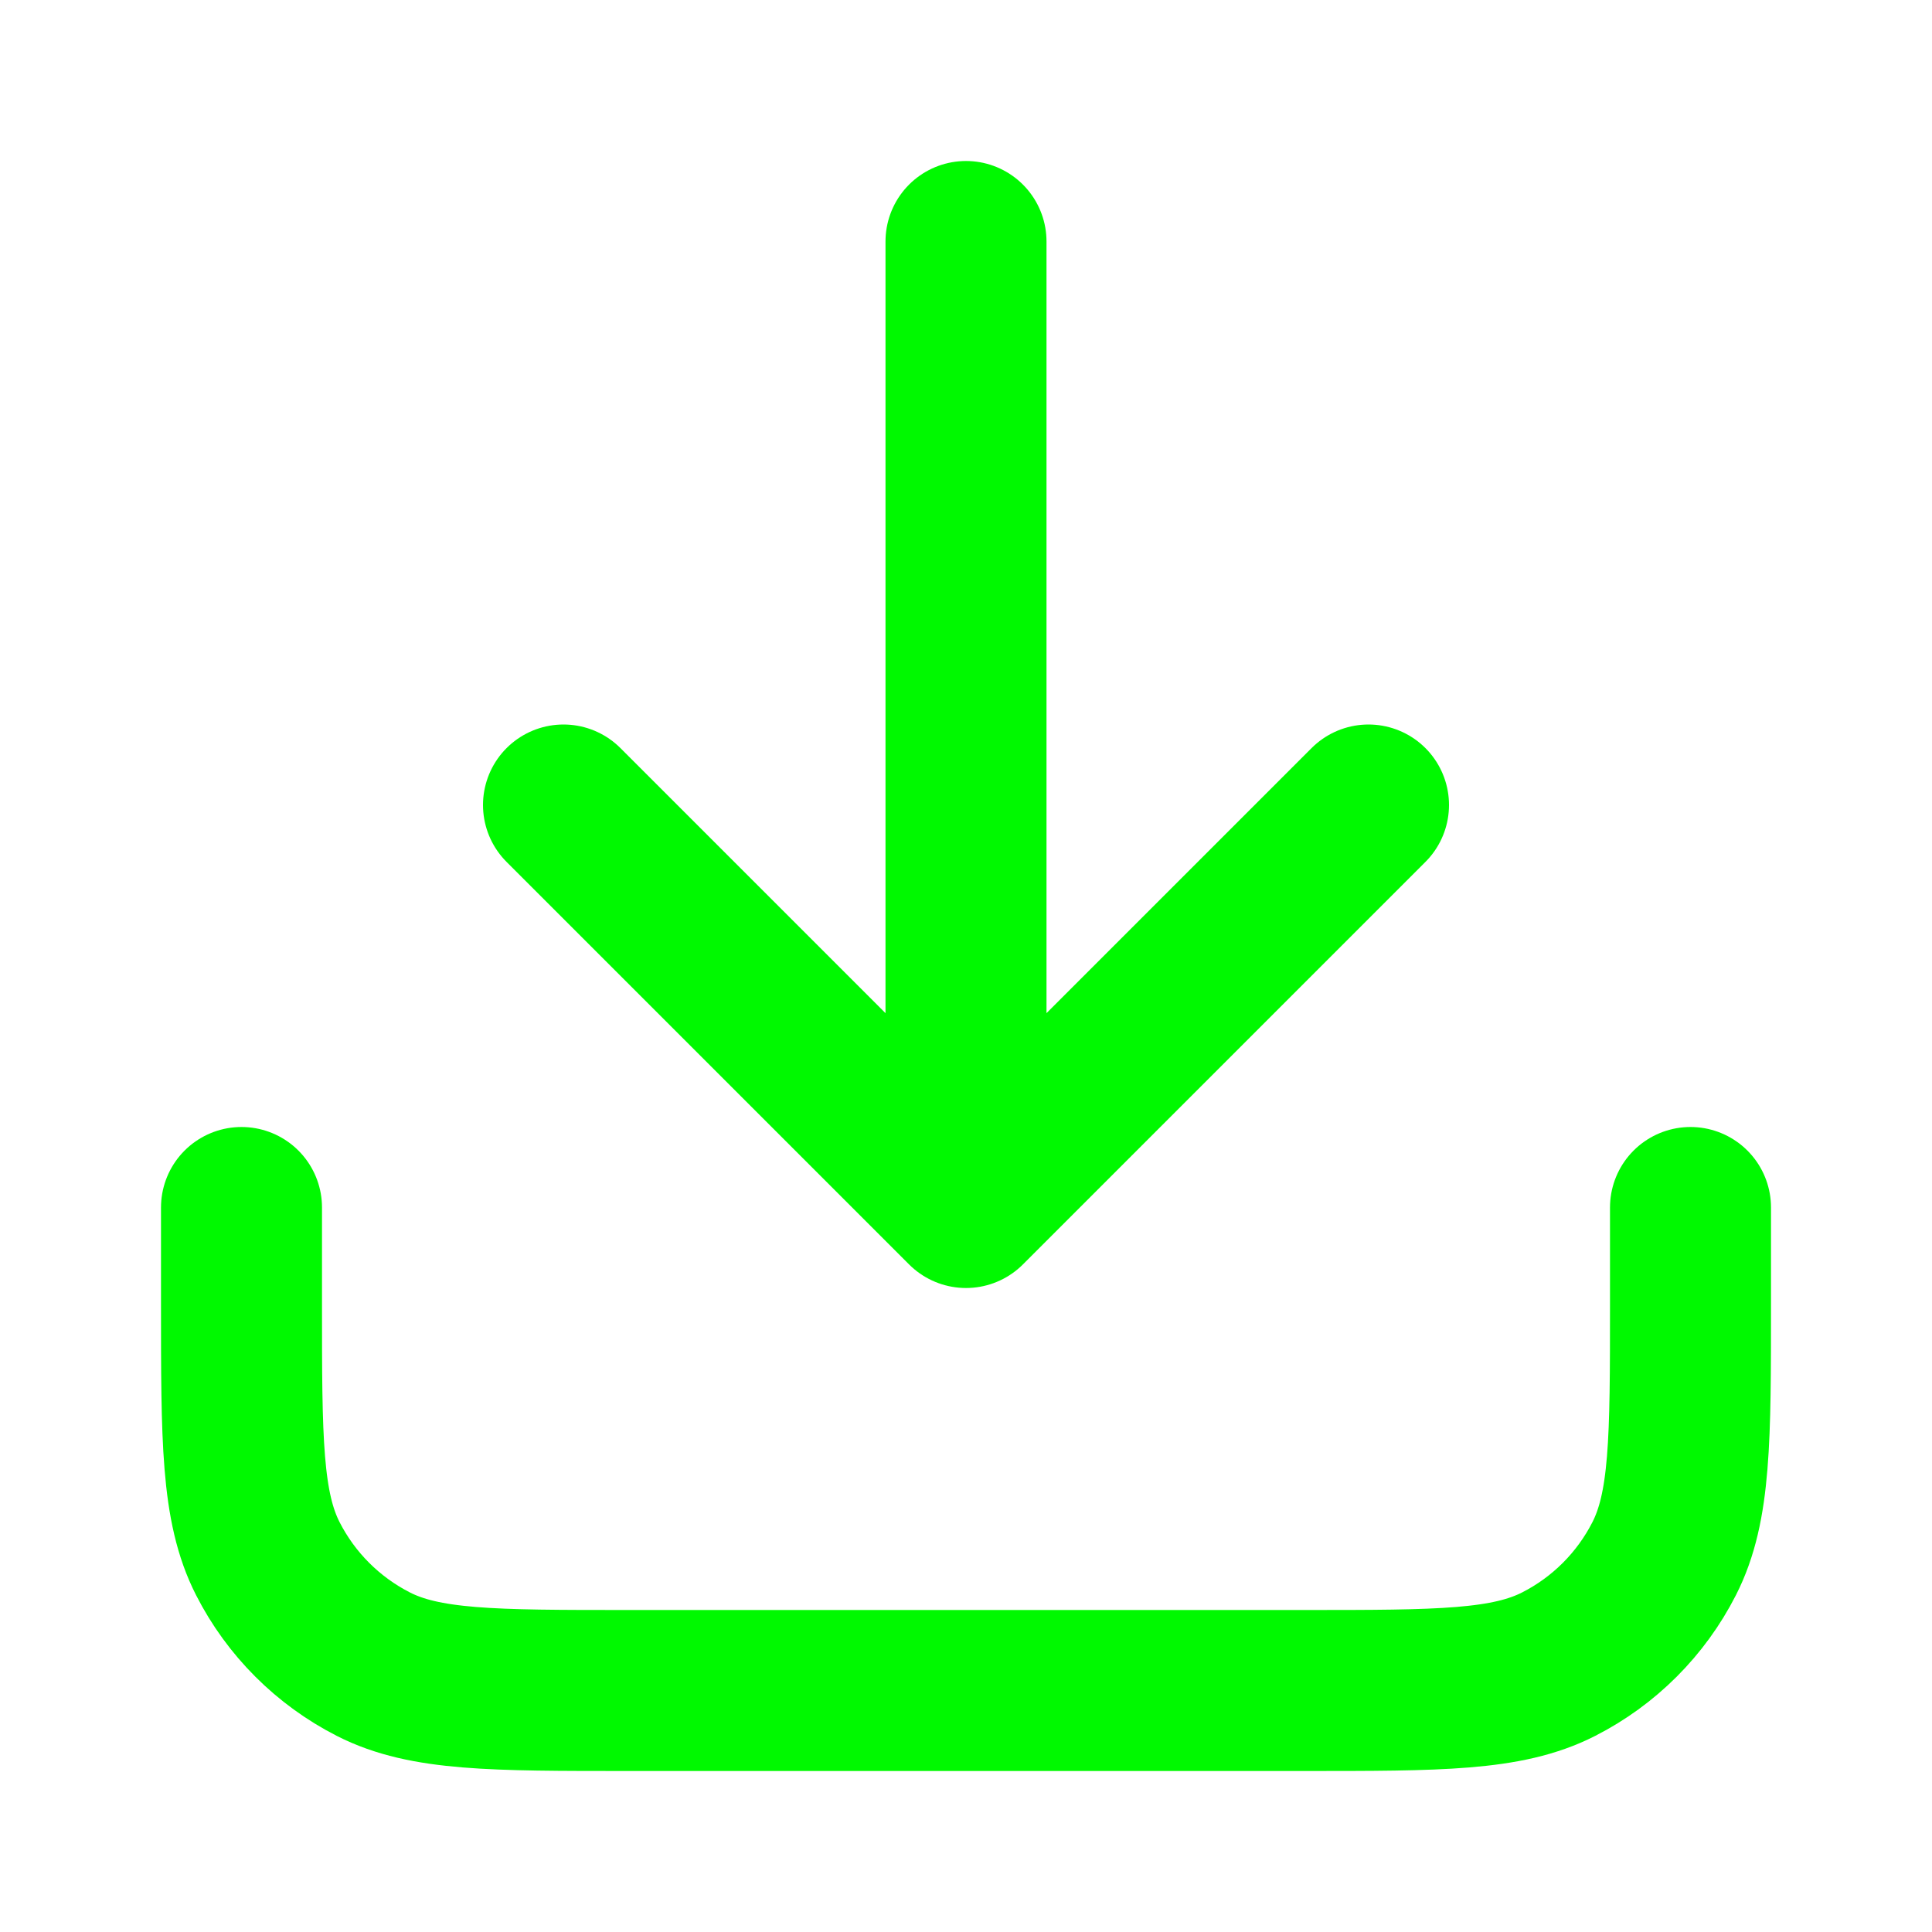
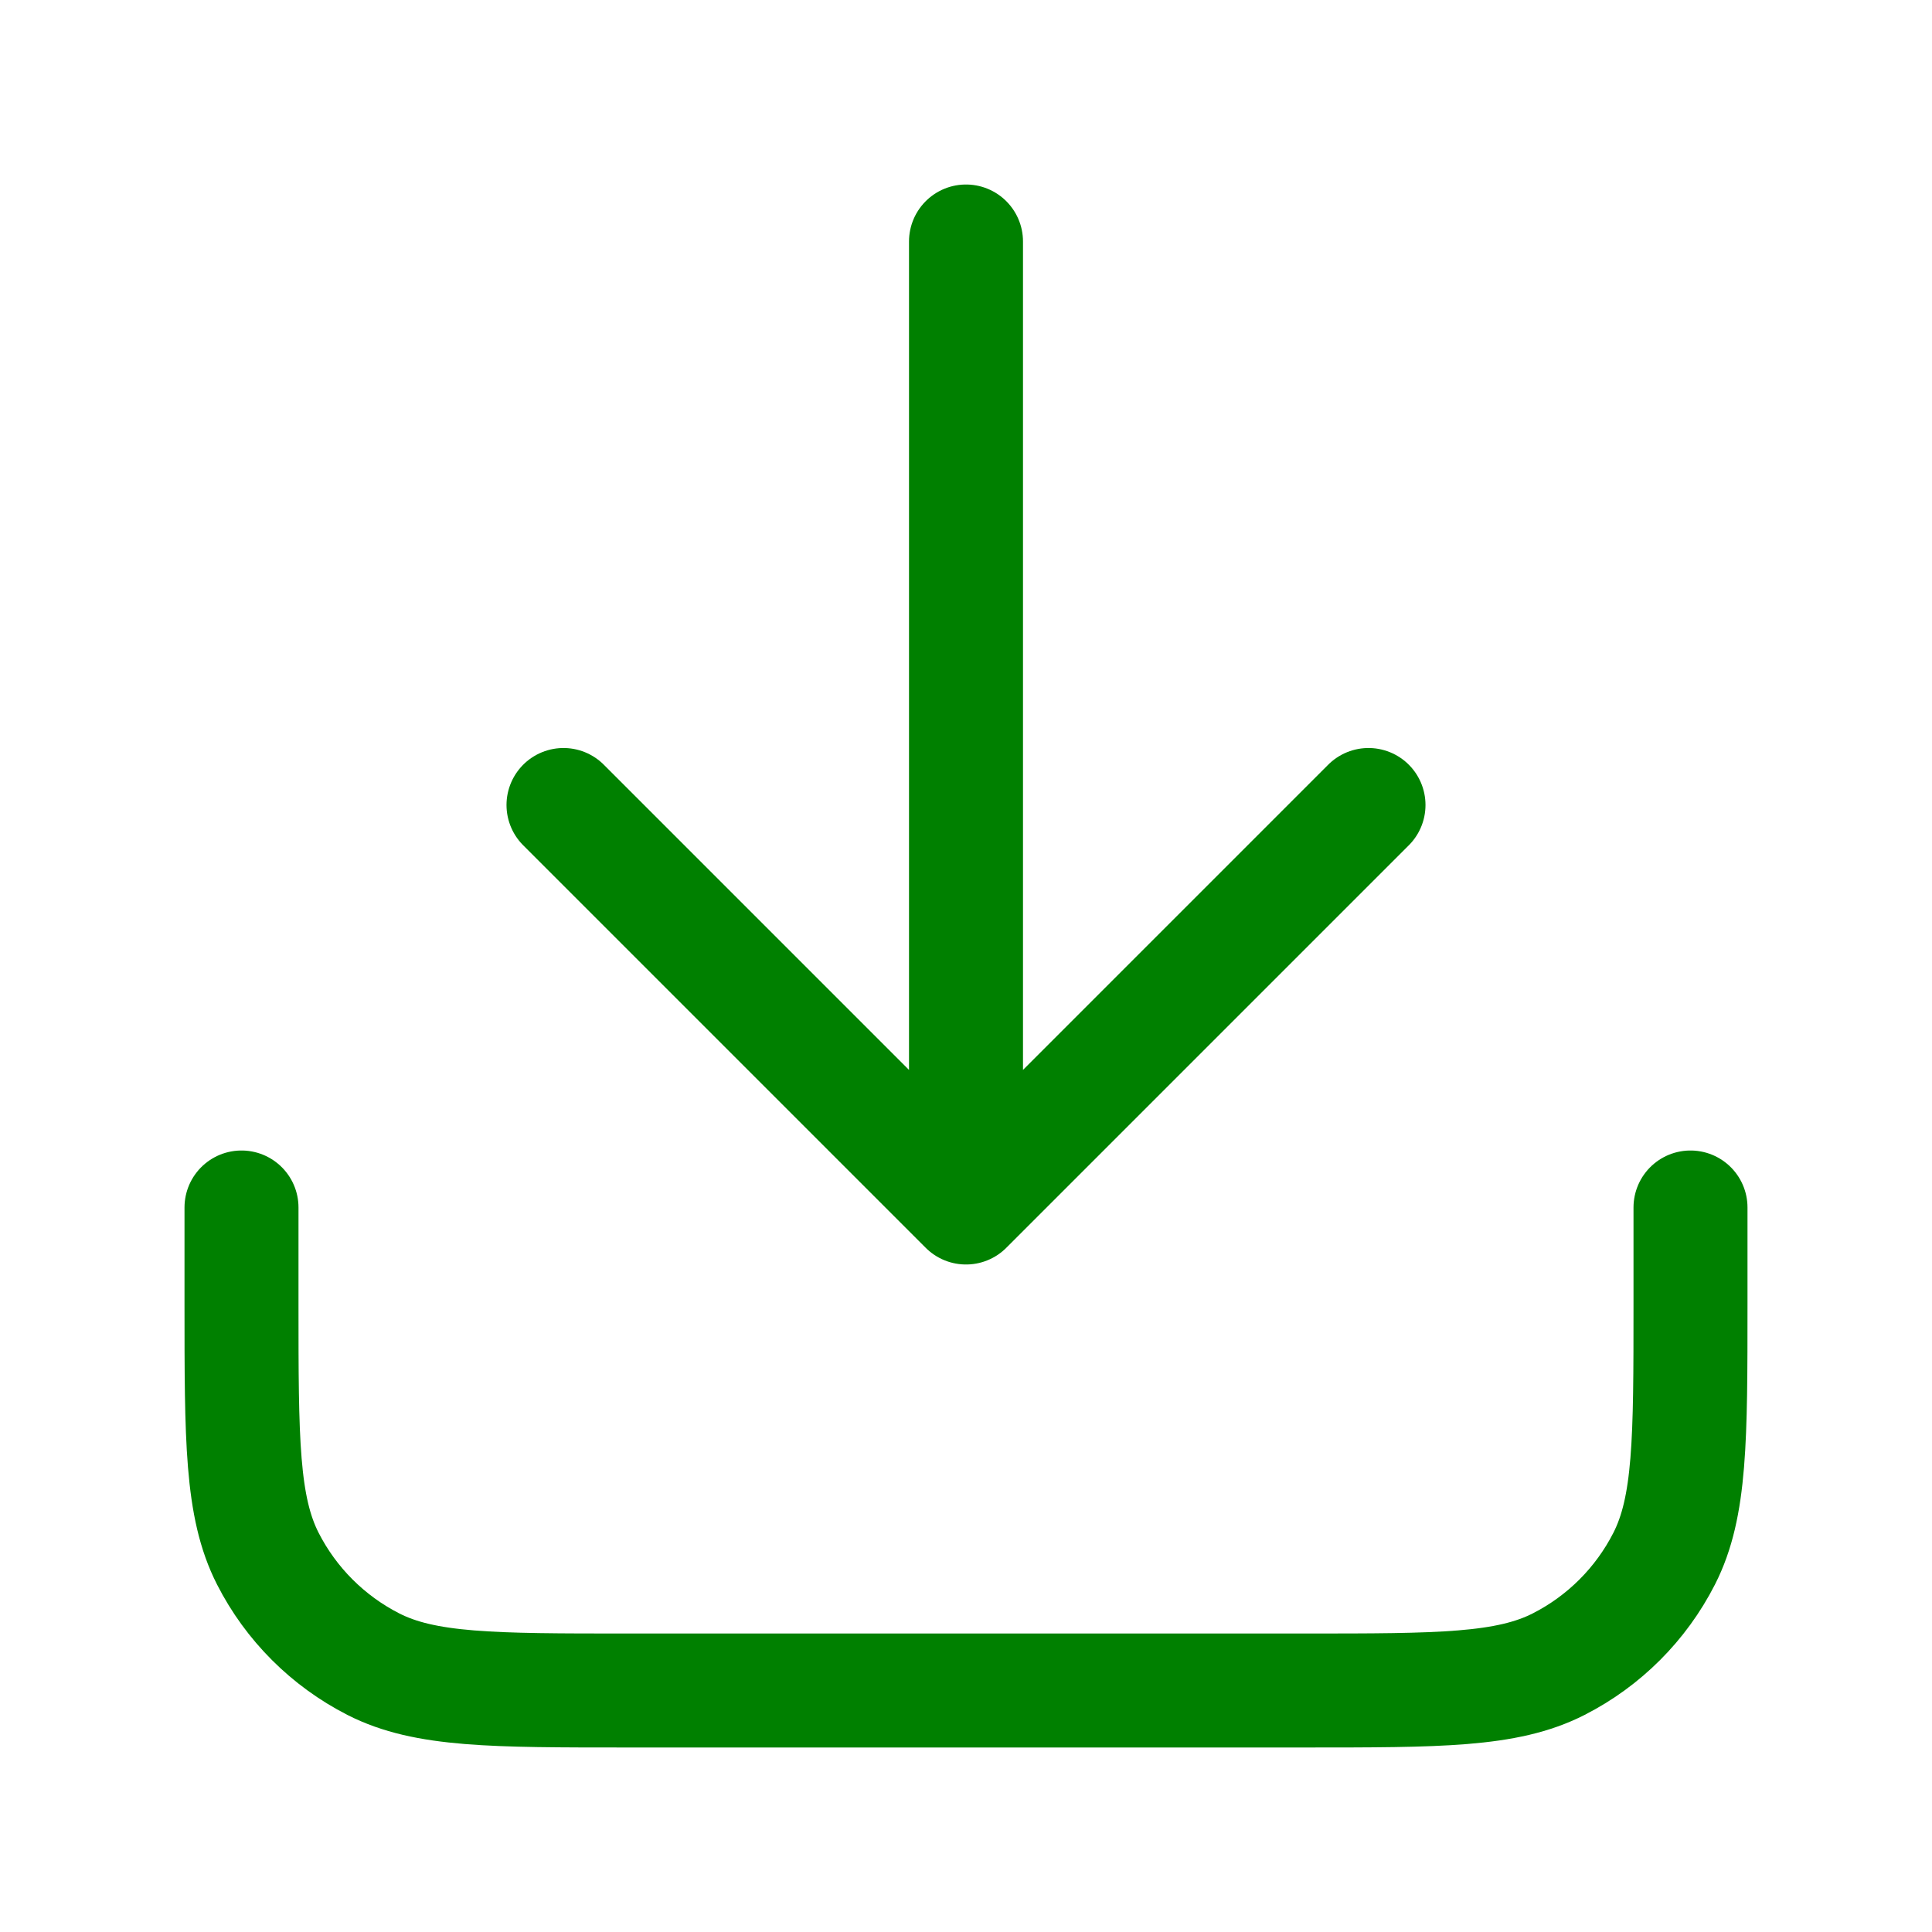
<svg xmlns="http://www.w3.org/2000/svg" width="800px" height="800px" viewBox="0 0 24 24" fill="none">
  <g id="SVGRepo_bgCarrier" stroke-width="0" />
  <g id="SVGRepo_tracerCarrier" stroke-linecap="round" stroke-linejoin="round" />
  <g id="SVGRepo_iconCarrier">
-     <path d="M21 15V16.2C21 17.88 21 18.72 20.673 19.362C20.385 19.927 19.927 20.385 19.362 20.673C18.72 21 17.88 21 16.2 21H7.8C6.12 21 5.28 21 4.638 20.673C4.074 20.385 3.615 19.927 3.327 19.362C3 18.72 3 17.88 3 16.2V15M17 10L12 15M12 15L7 10M12 15V3" stroke="#00f900" stroke-width="2" stroke-linecap="round" stroke-linejoin="round" />
+     <path d="M21 15V16.2C21 17.88 21 18.72 20.673 19.362C20.385 19.927 19.927 20.385 19.362 20.673C18.72 21 17.88 21 16.2 21H7.8C6.12 21 5.28 21 4.638 20.673C4.074 20.385 3.615 19.927 3.327 19.362C3 18.72 3 17.88 3 16.2V15M17 10L12 15M12 15L7 10M12 15V3" stroke="#008000" stroke-width="1.416" stroke-linecap="round" stroke-linejoin="round" />
  </g>
</svg>
